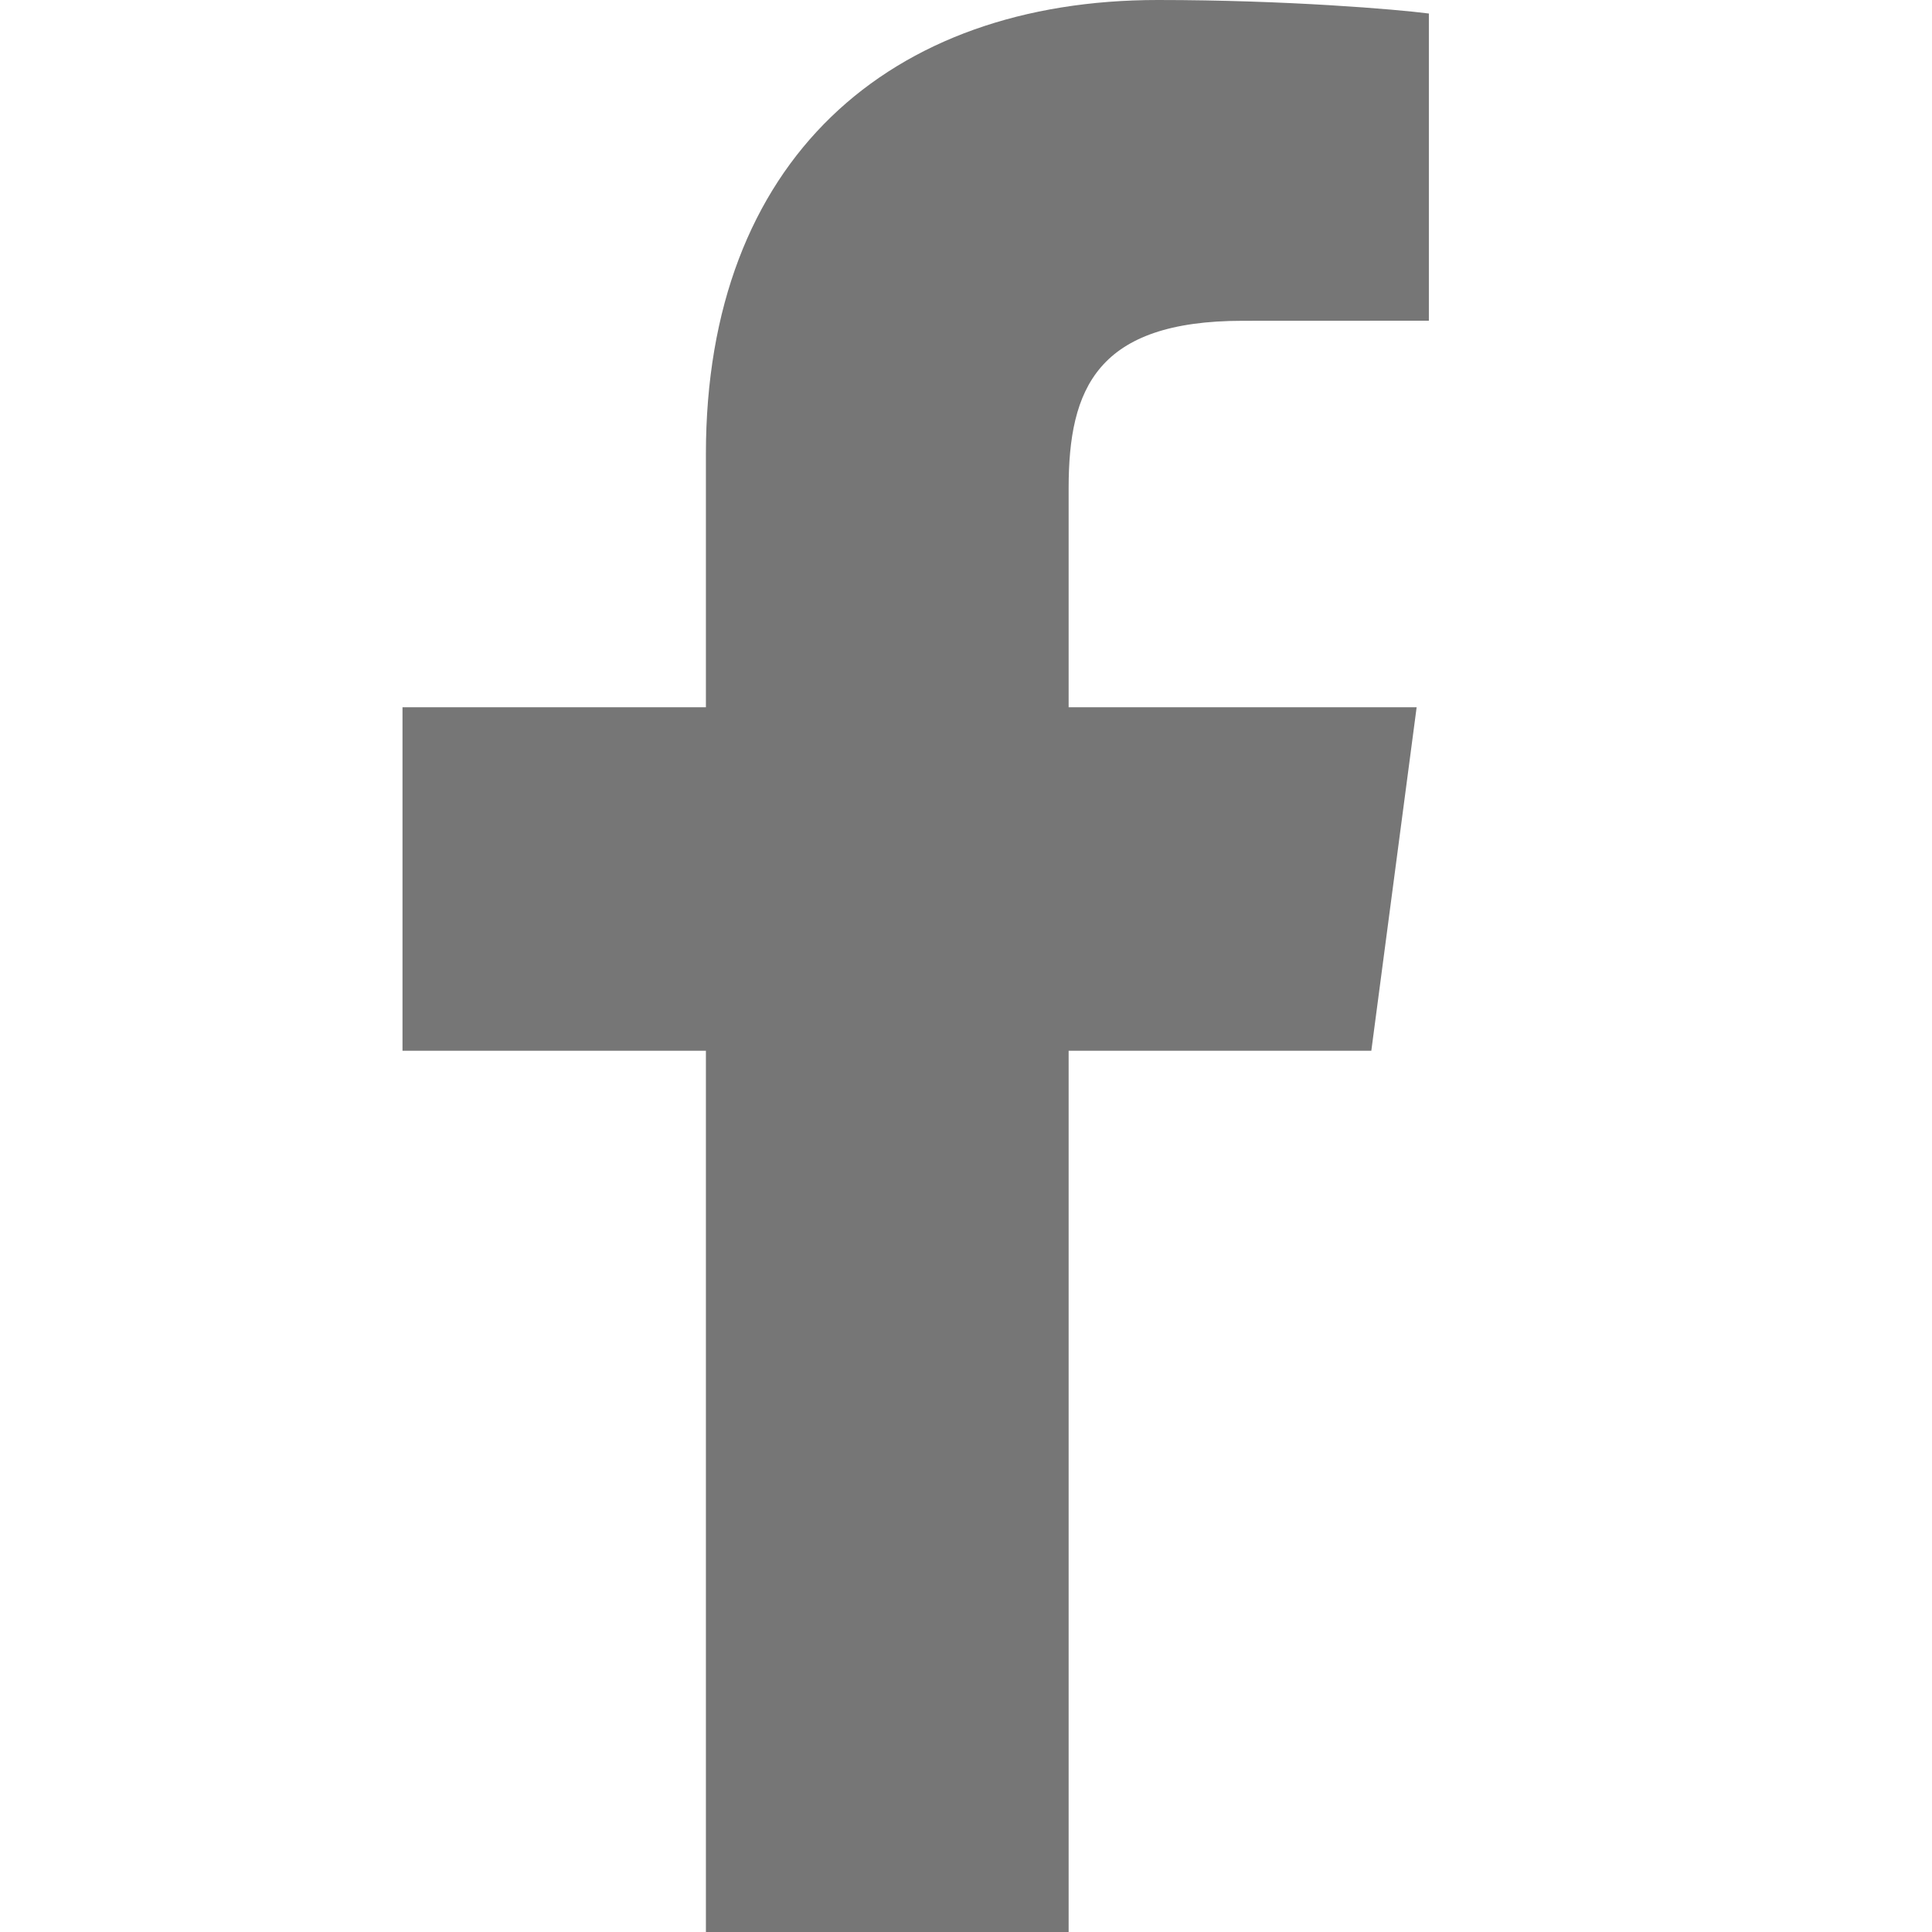
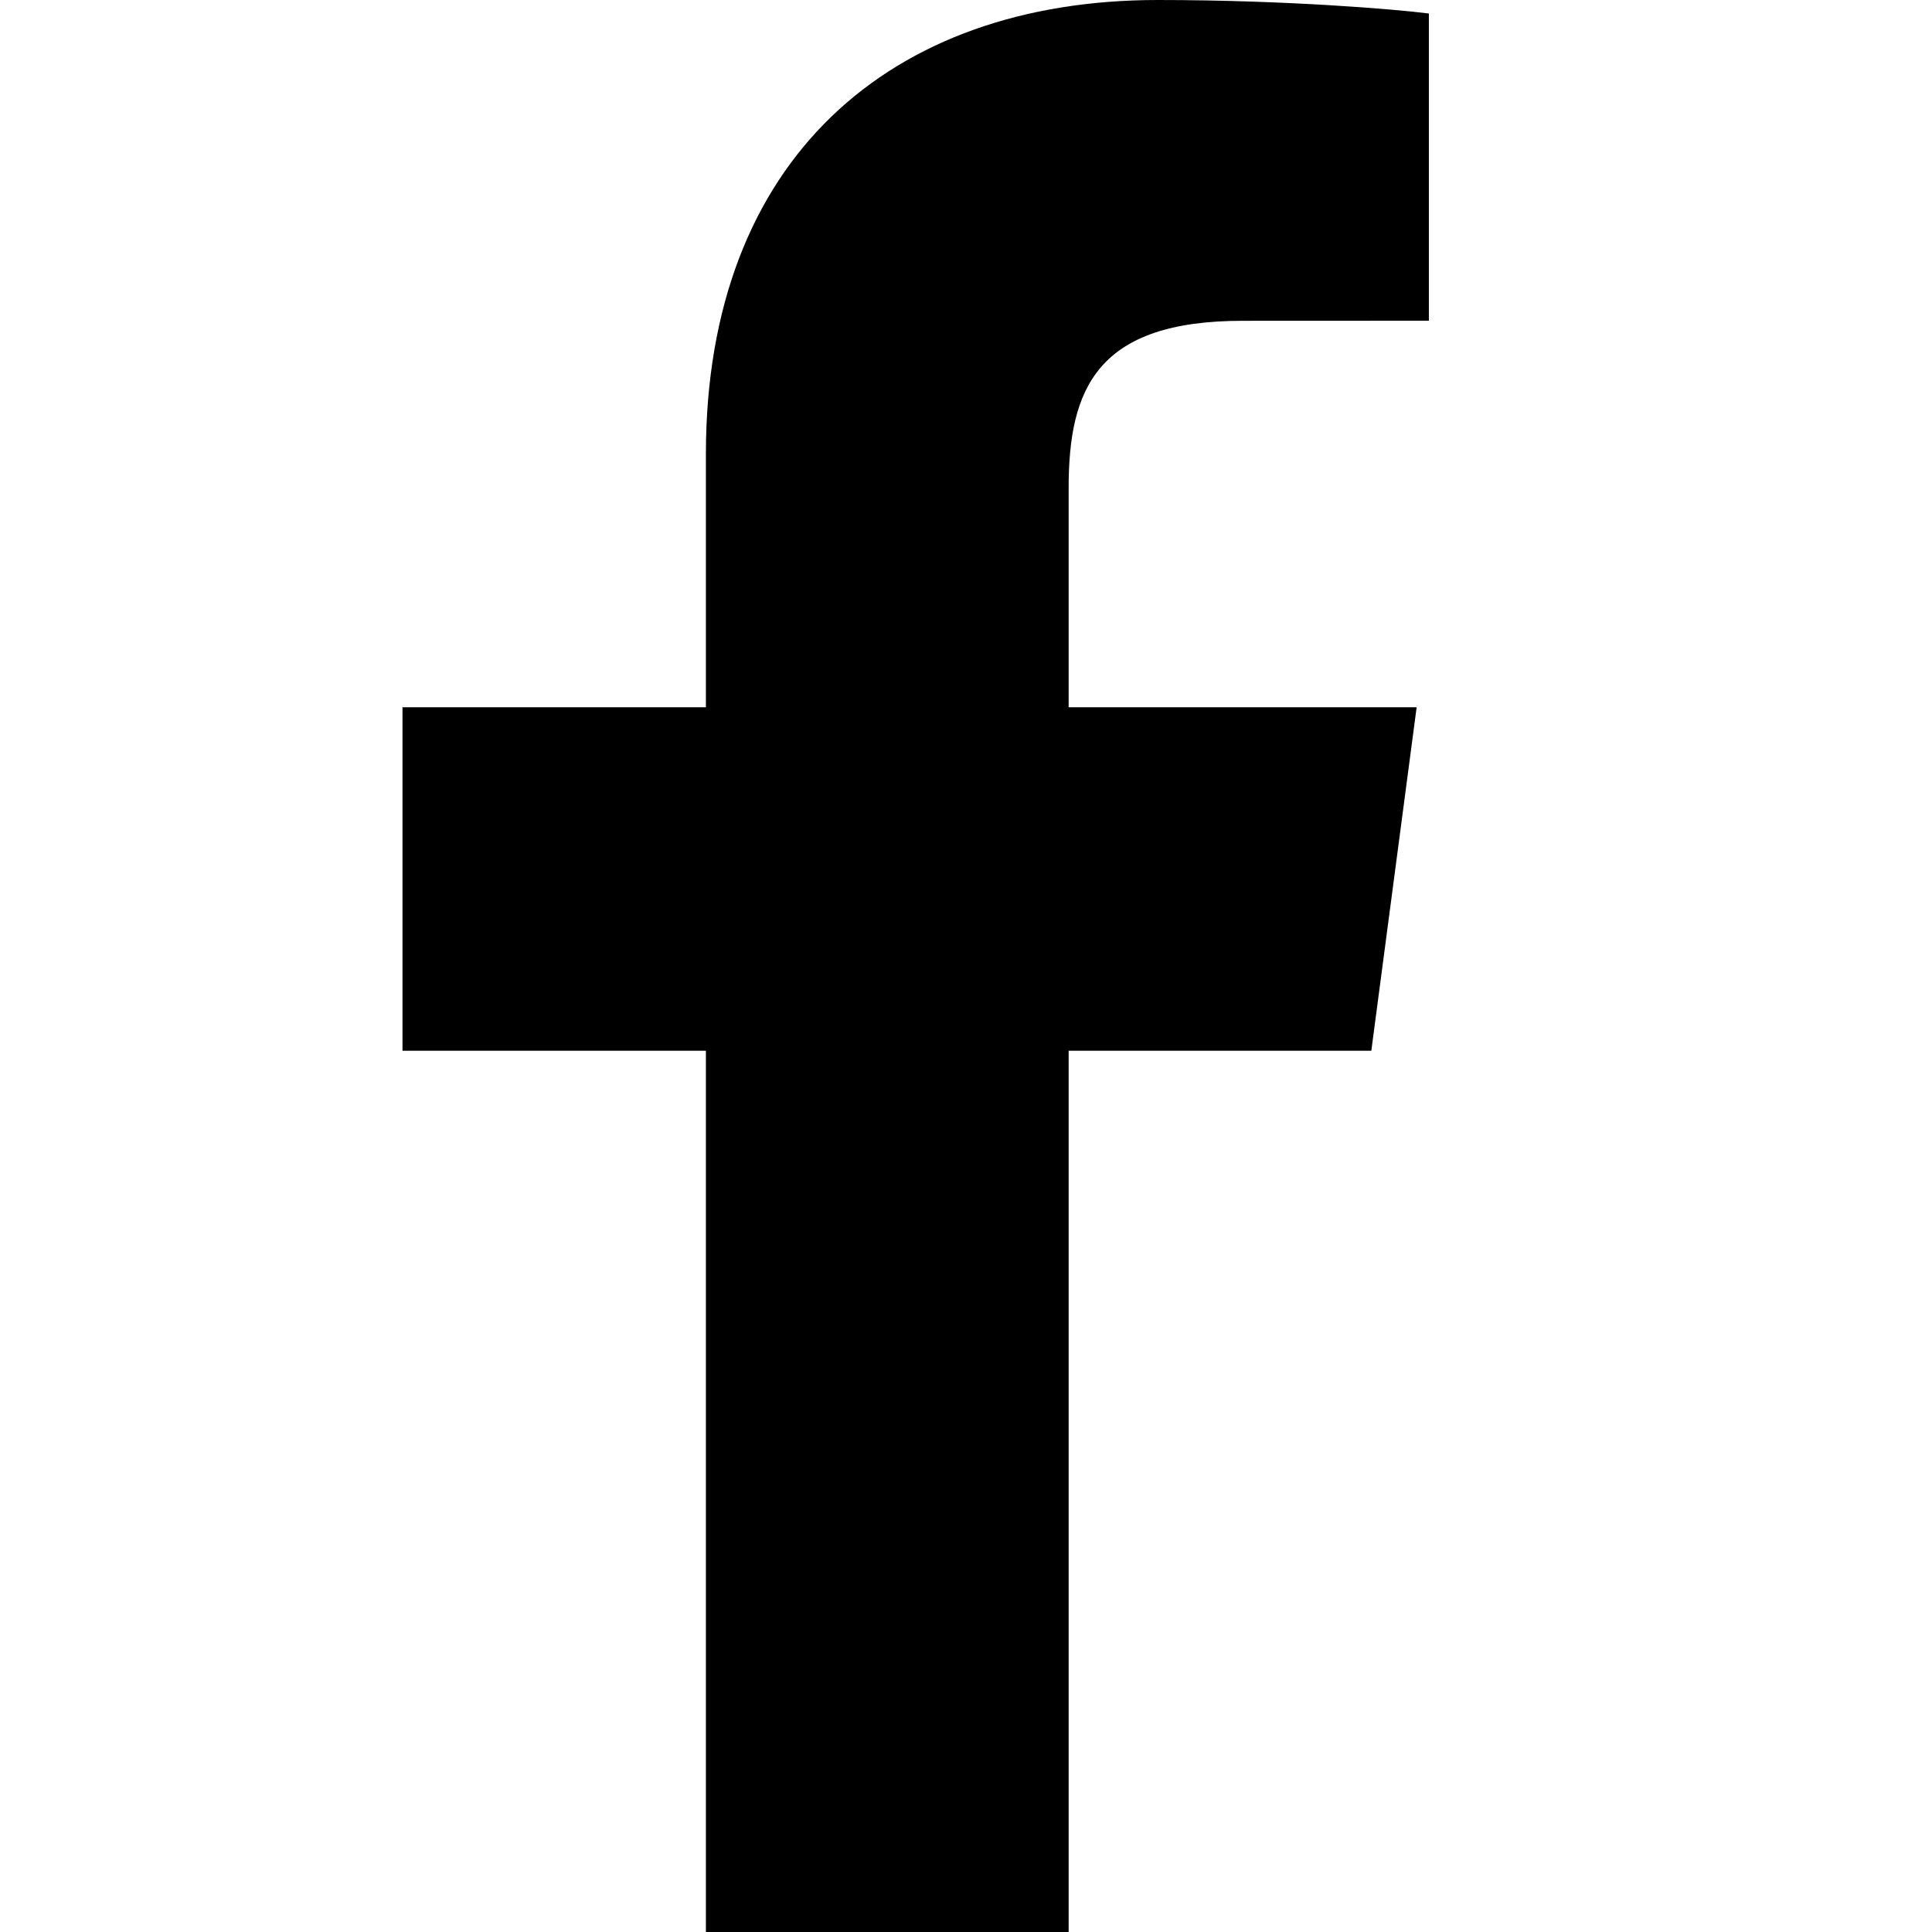
<svg xmlns="http://www.w3.org/2000/svg" width="24" height="24">
-   <path fill="#767676" d="M17.75 3.984l-2.312.001c-1.811 0-2.163.842-2.163 2.077v2.724h4.323l-.563 4.267h-3.76V24H8.769V13.053H5V8.786h3.769V5.64C8.769 1.988 11.05 0 14.383 0c1.596 0 2.967.116 3.367.168v3.816z" />
+   <path d="M17.75 3.984l-2.312.001c-1.811 0-2.163.842-2.163 2.077v2.724h4.323l-.563 4.267h-3.76V24H8.769V13.053H5V8.786h3.769V5.64C8.769 1.988 11.05 0 14.383 0c1.596 0 2.967.116 3.367.168v3.816z" />
</svg>
